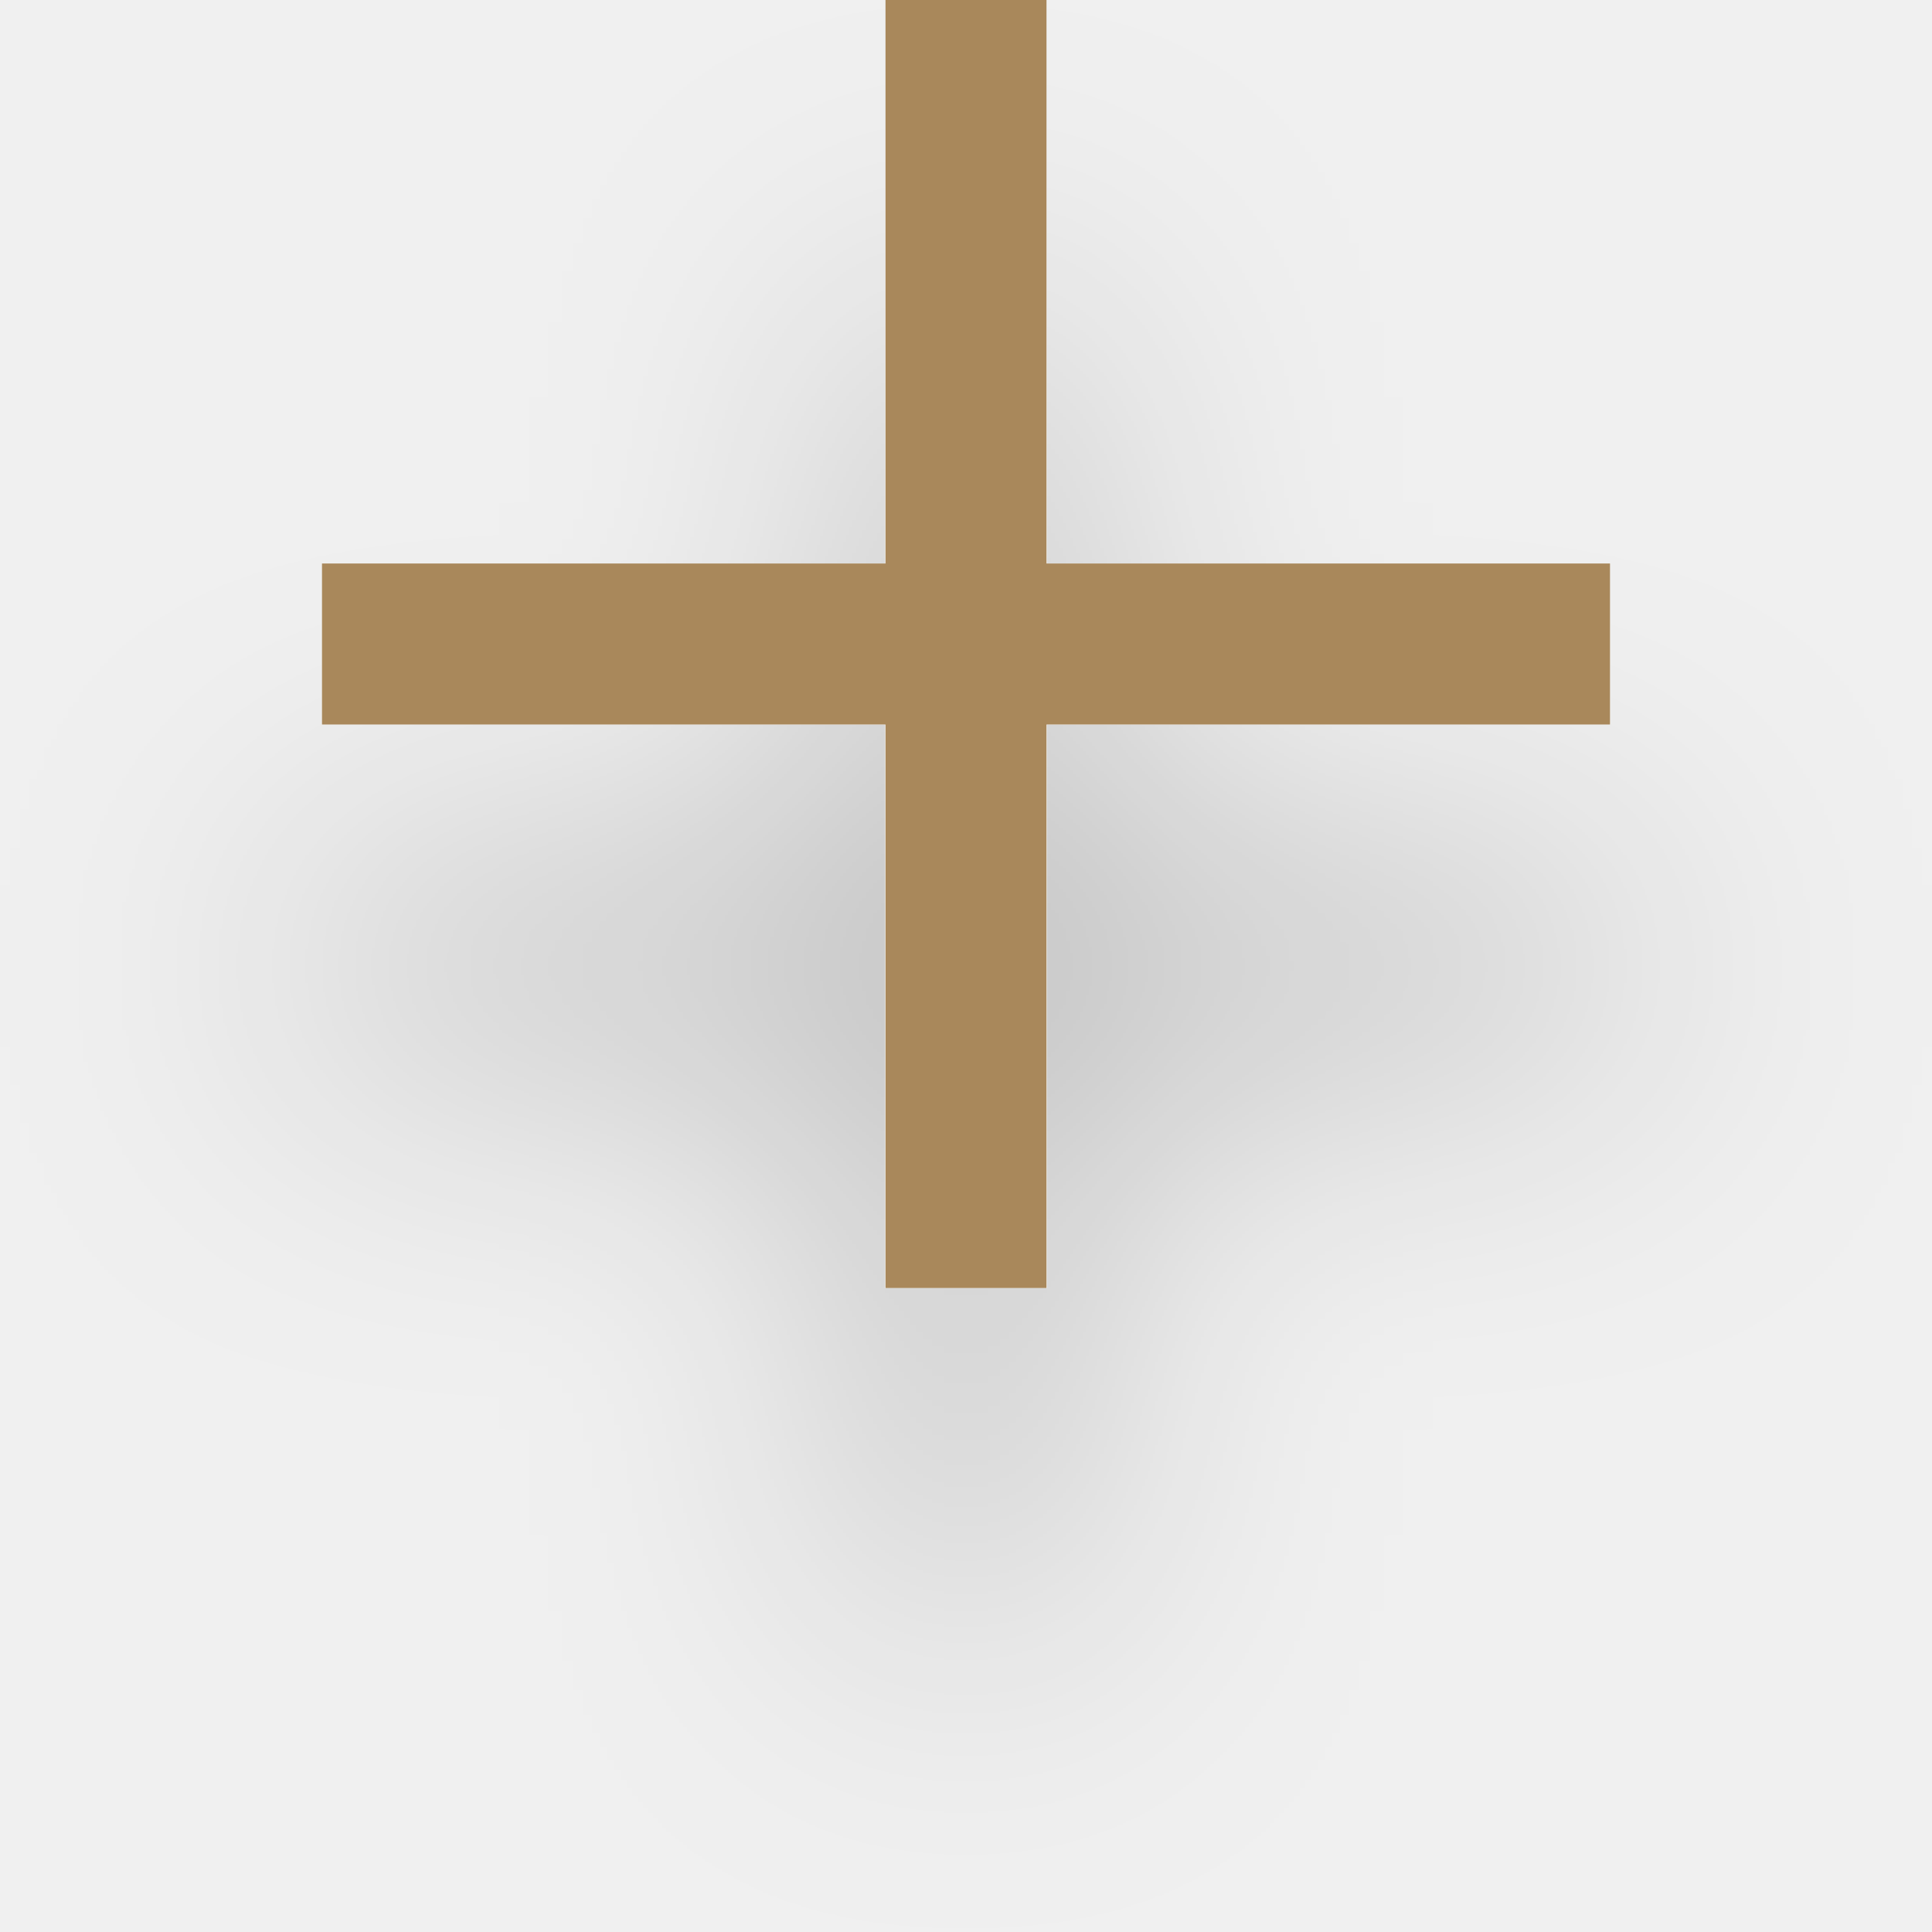
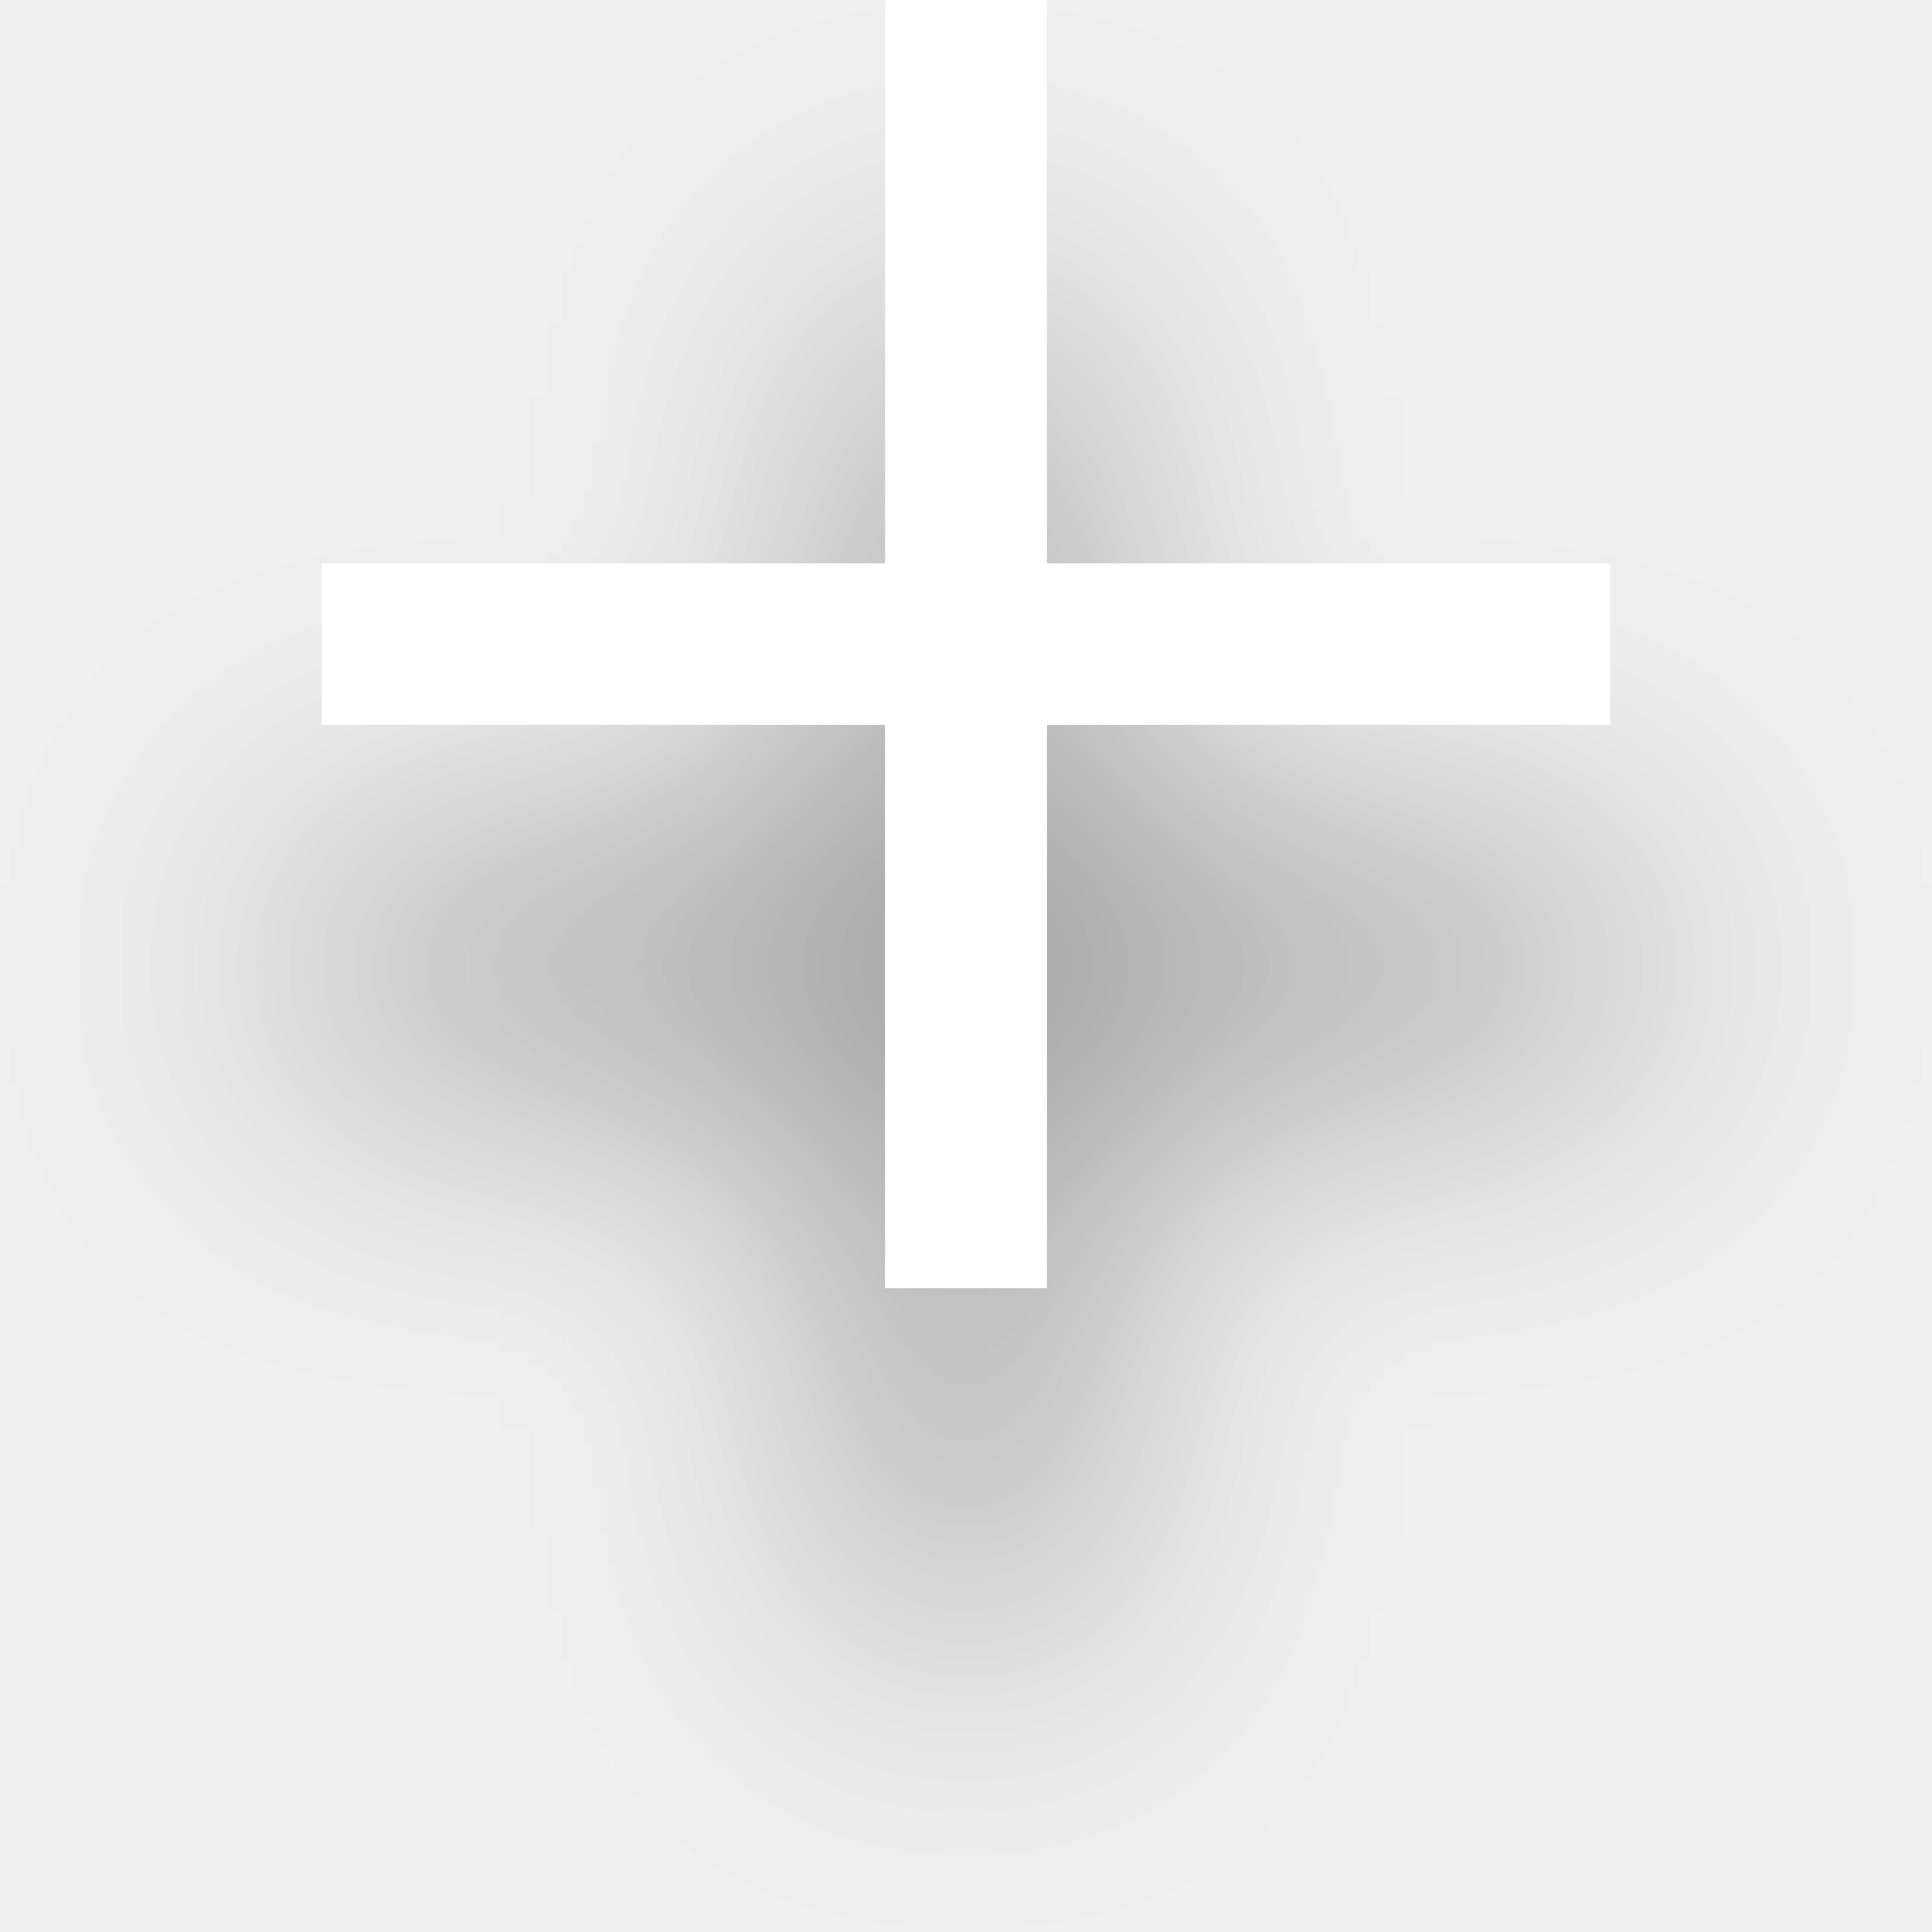
<svg xmlns="http://www.w3.org/2000/svg" width="24" height="24" viewBox="0 0 24 24" fill="none">
  <g filter="url(#filter0_d_93_445)">
-     <path d="M20 9H13V16H11V9H4V7H11V0H13V7H20V9Z" fill="#A9885B" />
+     <path d="M20 9H13V16H11V9H4V7H11V0H13V7H20V9Z" fill="#FFFFFF" />
  </g>
  <defs>
    <filter id="filter0_d_93_445" x="0" y="0" width="24" height="24" filterUnits="userSpaceOnUse" color-interpolation-filters="sRGB">
-       <feFlood flood-opacity="0" result="BackgroundImageFix" />
      <feColorMatrix in="SourceAlpha" type="matrix" values="0 0 0 0 0 0 0 0 0 0 0 0 0 0 0 0 0 0 127 0" result="hardAlpha" />
      <feOffset dy="4" />
      <feGaussianBlur stdDeviation="2" />
      <feComposite in2="hardAlpha" operator="out" />
      <feColorMatrix type="matrix" values="0 0 0 0 0 0 0 0 0 0 0 0 0 0 0 0 0 0 0.25 0" />
      <feBlend mode="normal" in2="BackgroundImageFix" result="effect1_dropShadow_93_445" />
      <feBlend mode="normal" in="SourceGraphic" in2="effect1_dropShadow_93_445" result="shape" />
    </filter>
  </defs>
</svg>
